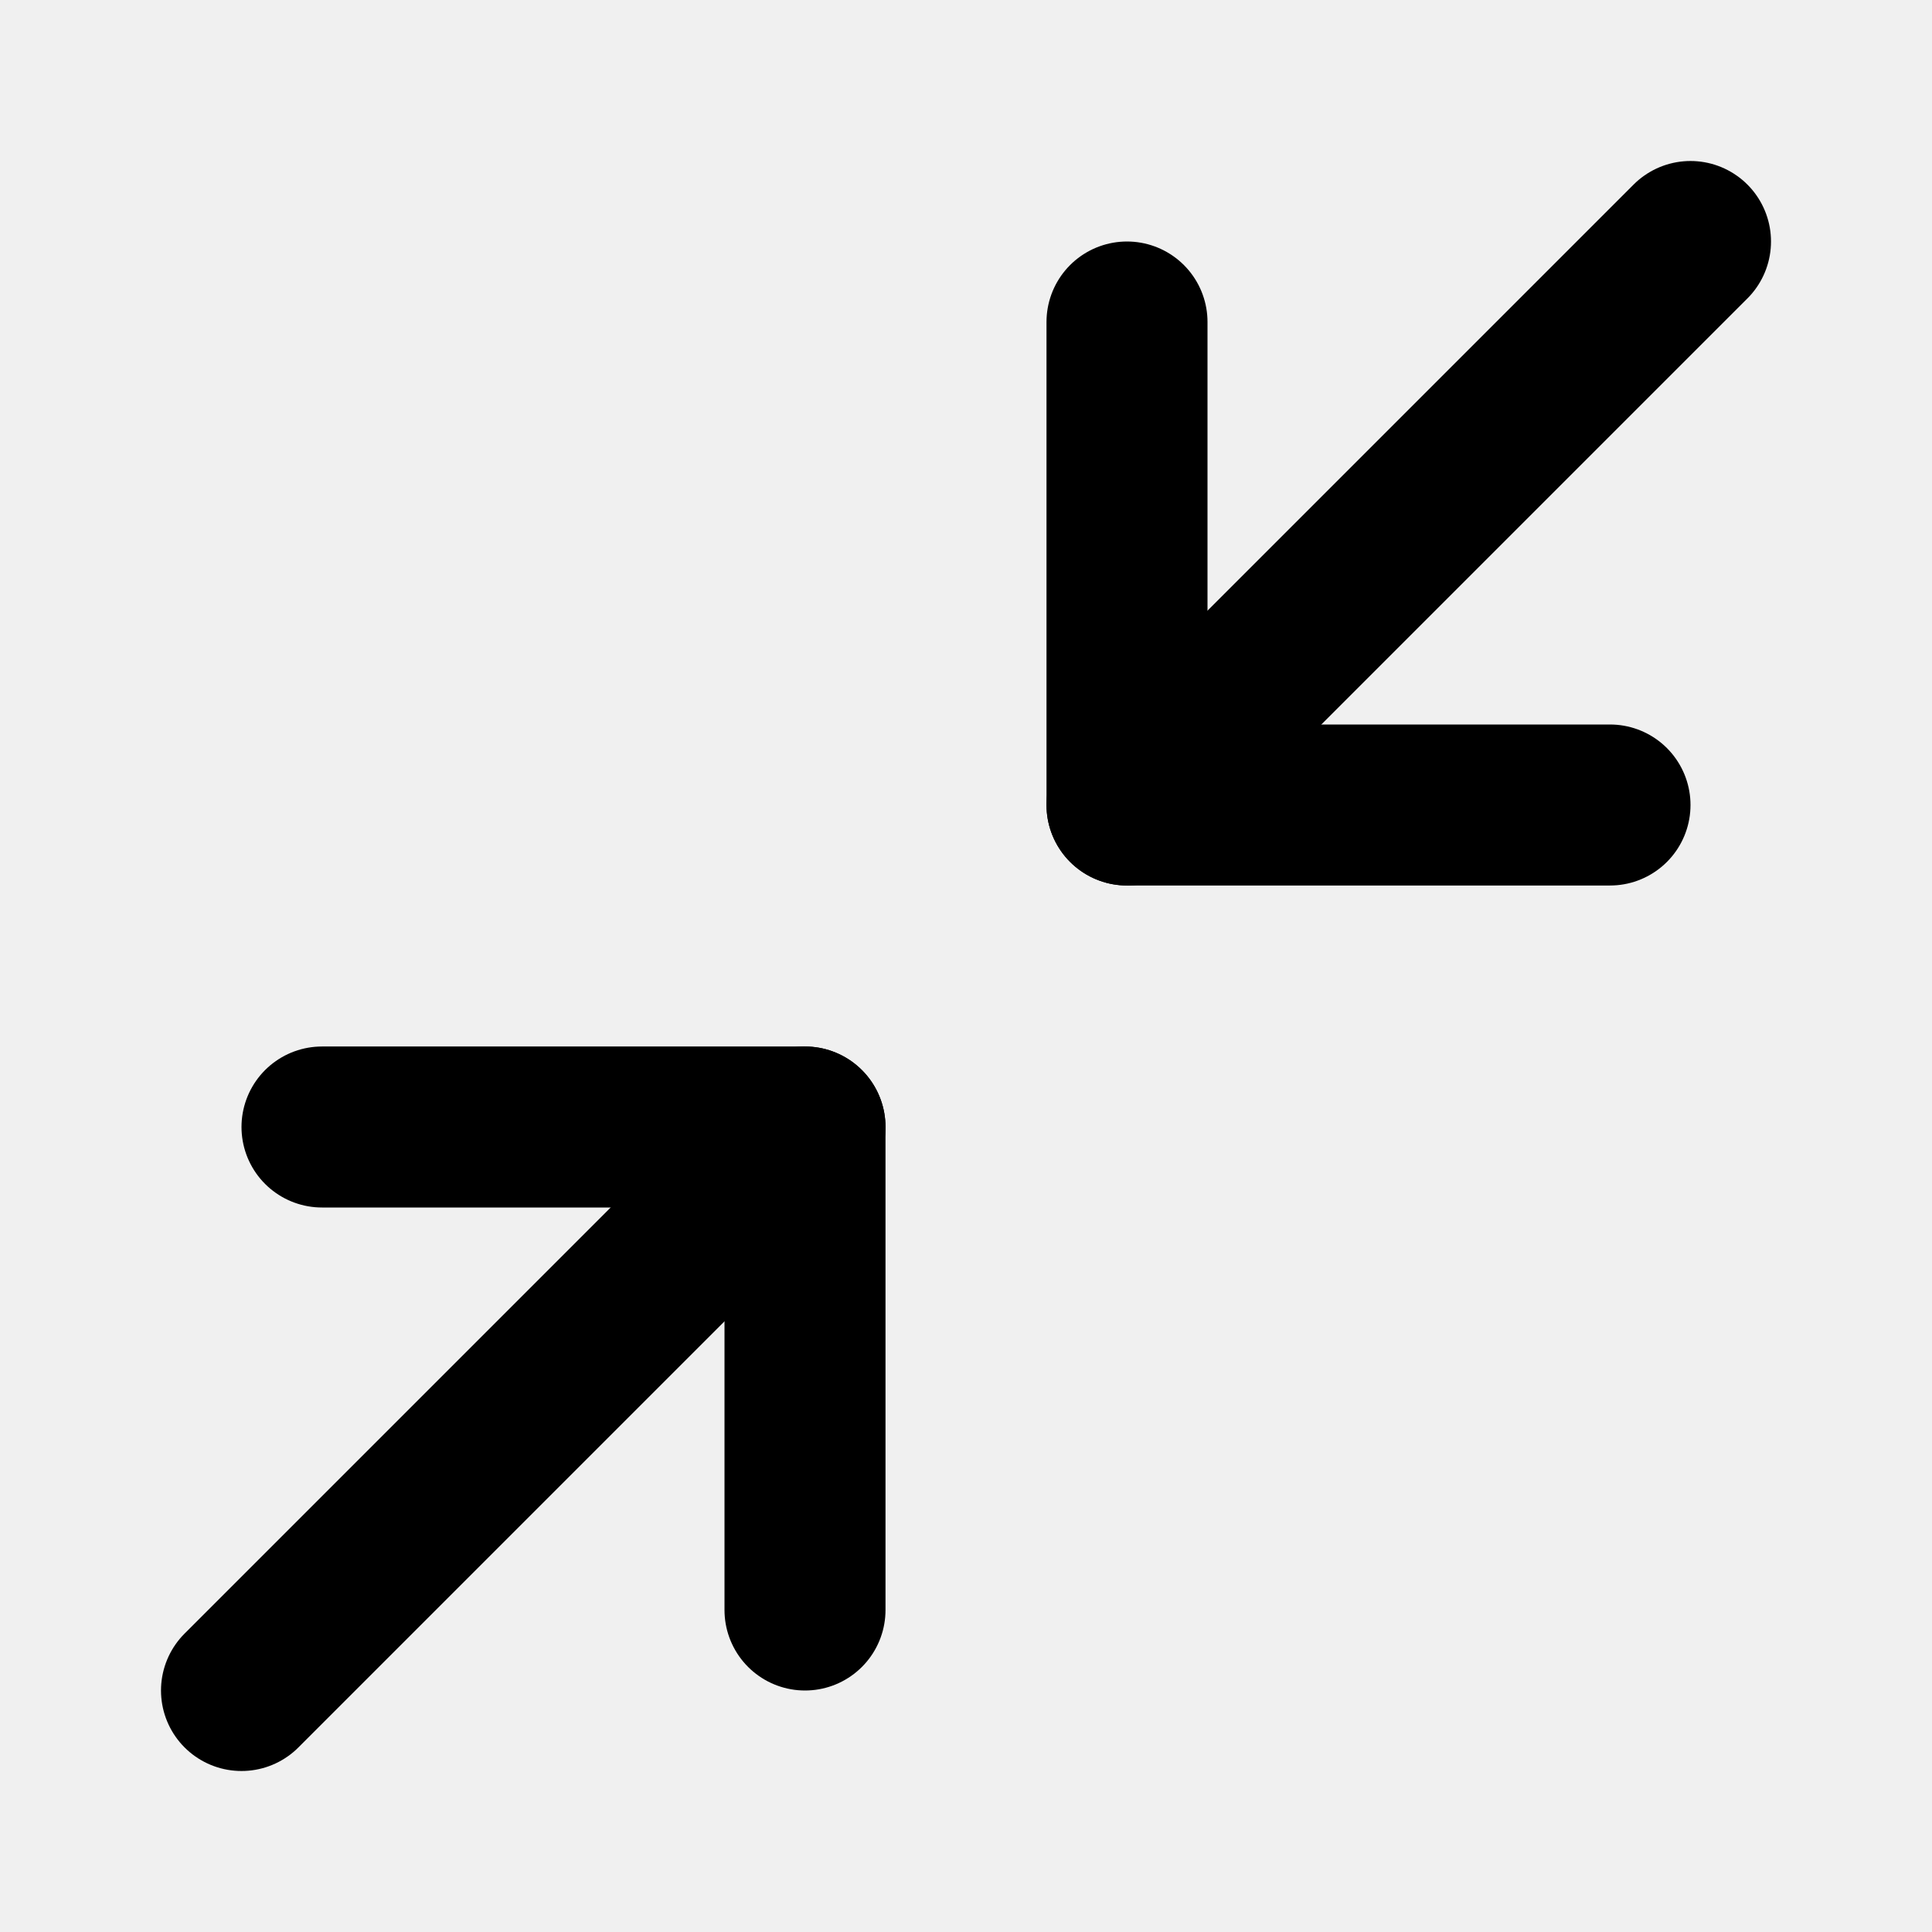
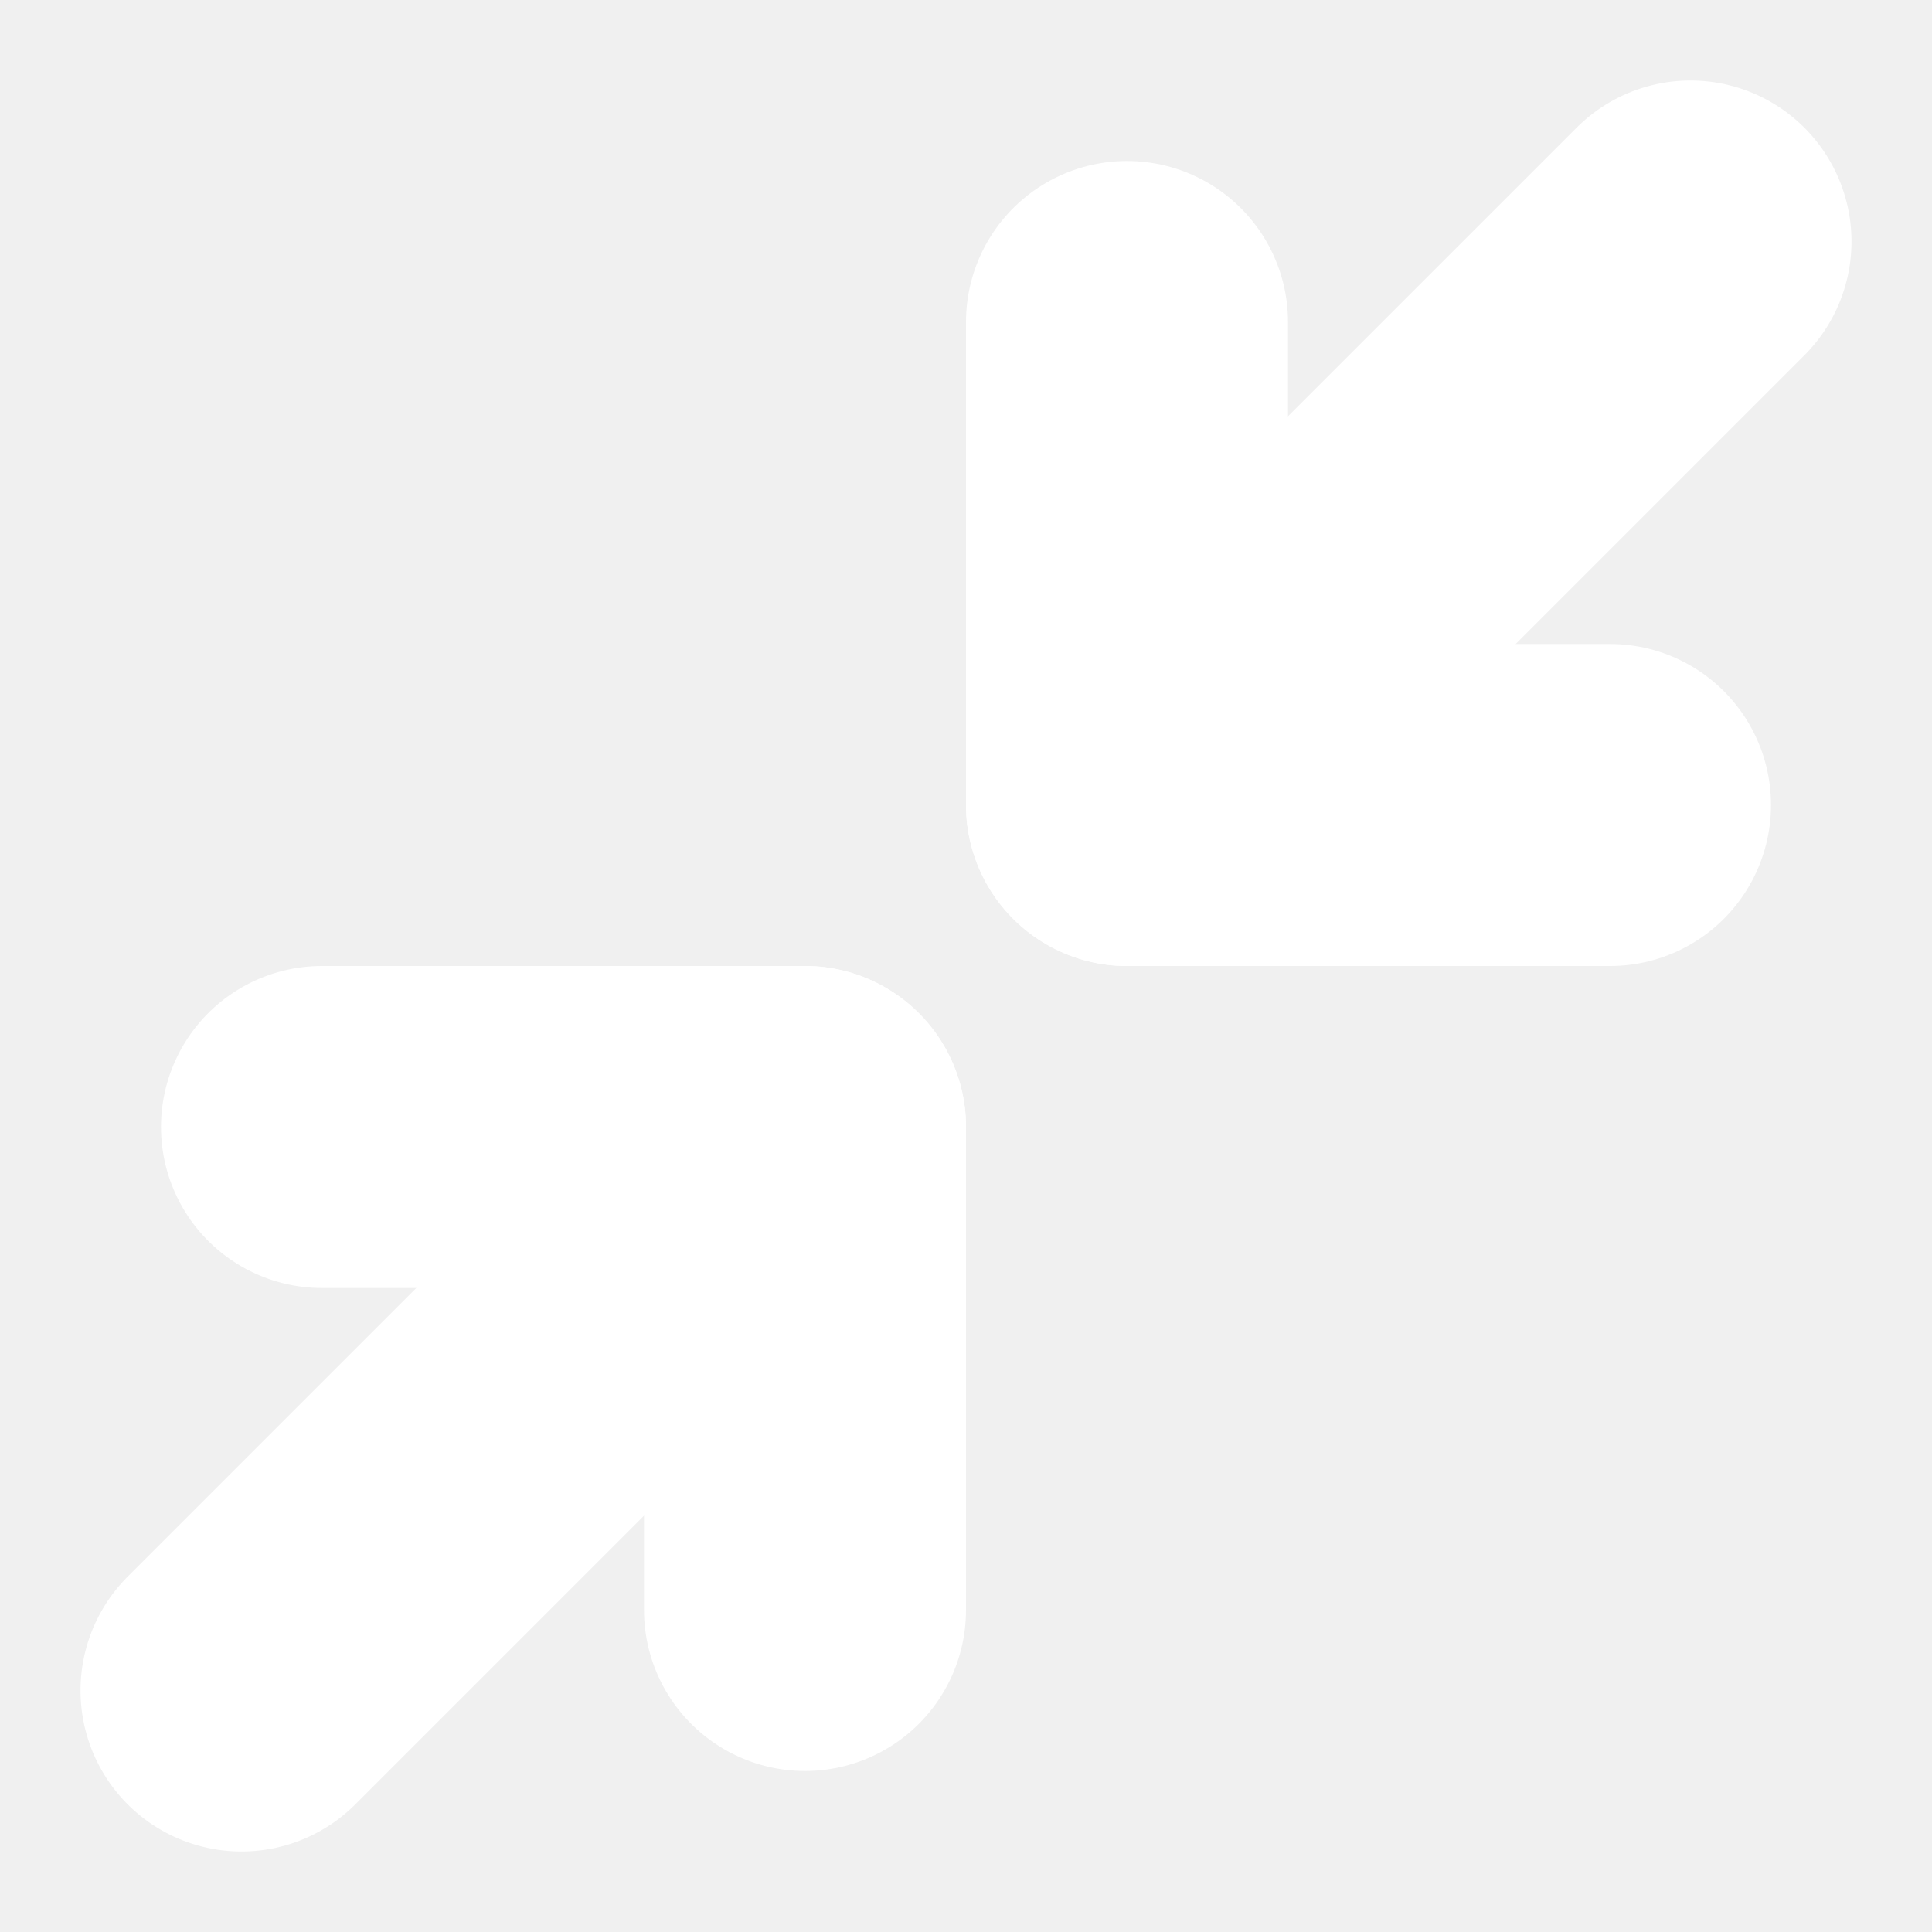
- <svg xmlns="http://www.w3.org/2000/svg" width="24" height="24" viewBox="0 0 24 24" fill="none" stroke="currentColor" stroke-width="2" stroke-linecap="round" stroke-linejoin="round" class="lucide lucide-minimize2-icon lucide-minimize-2">
+ <svg xmlns="http://www.w3.org/2000/svg" width="24" height="24" viewBox="0 0 24 24" fill="none" stroke="#FFFFFF" stroke-width="4" stroke-linecap="round" stroke-linejoin="round" class="lucide lucide-minimize2-icon lucide-minimize-2">
  <path d="m14 10 7-7" />
  <path d="M20 10h-6V4" />
  <path d="m3 21 7-7" />
  <path d="M4 14h6v6" />
</svg>
